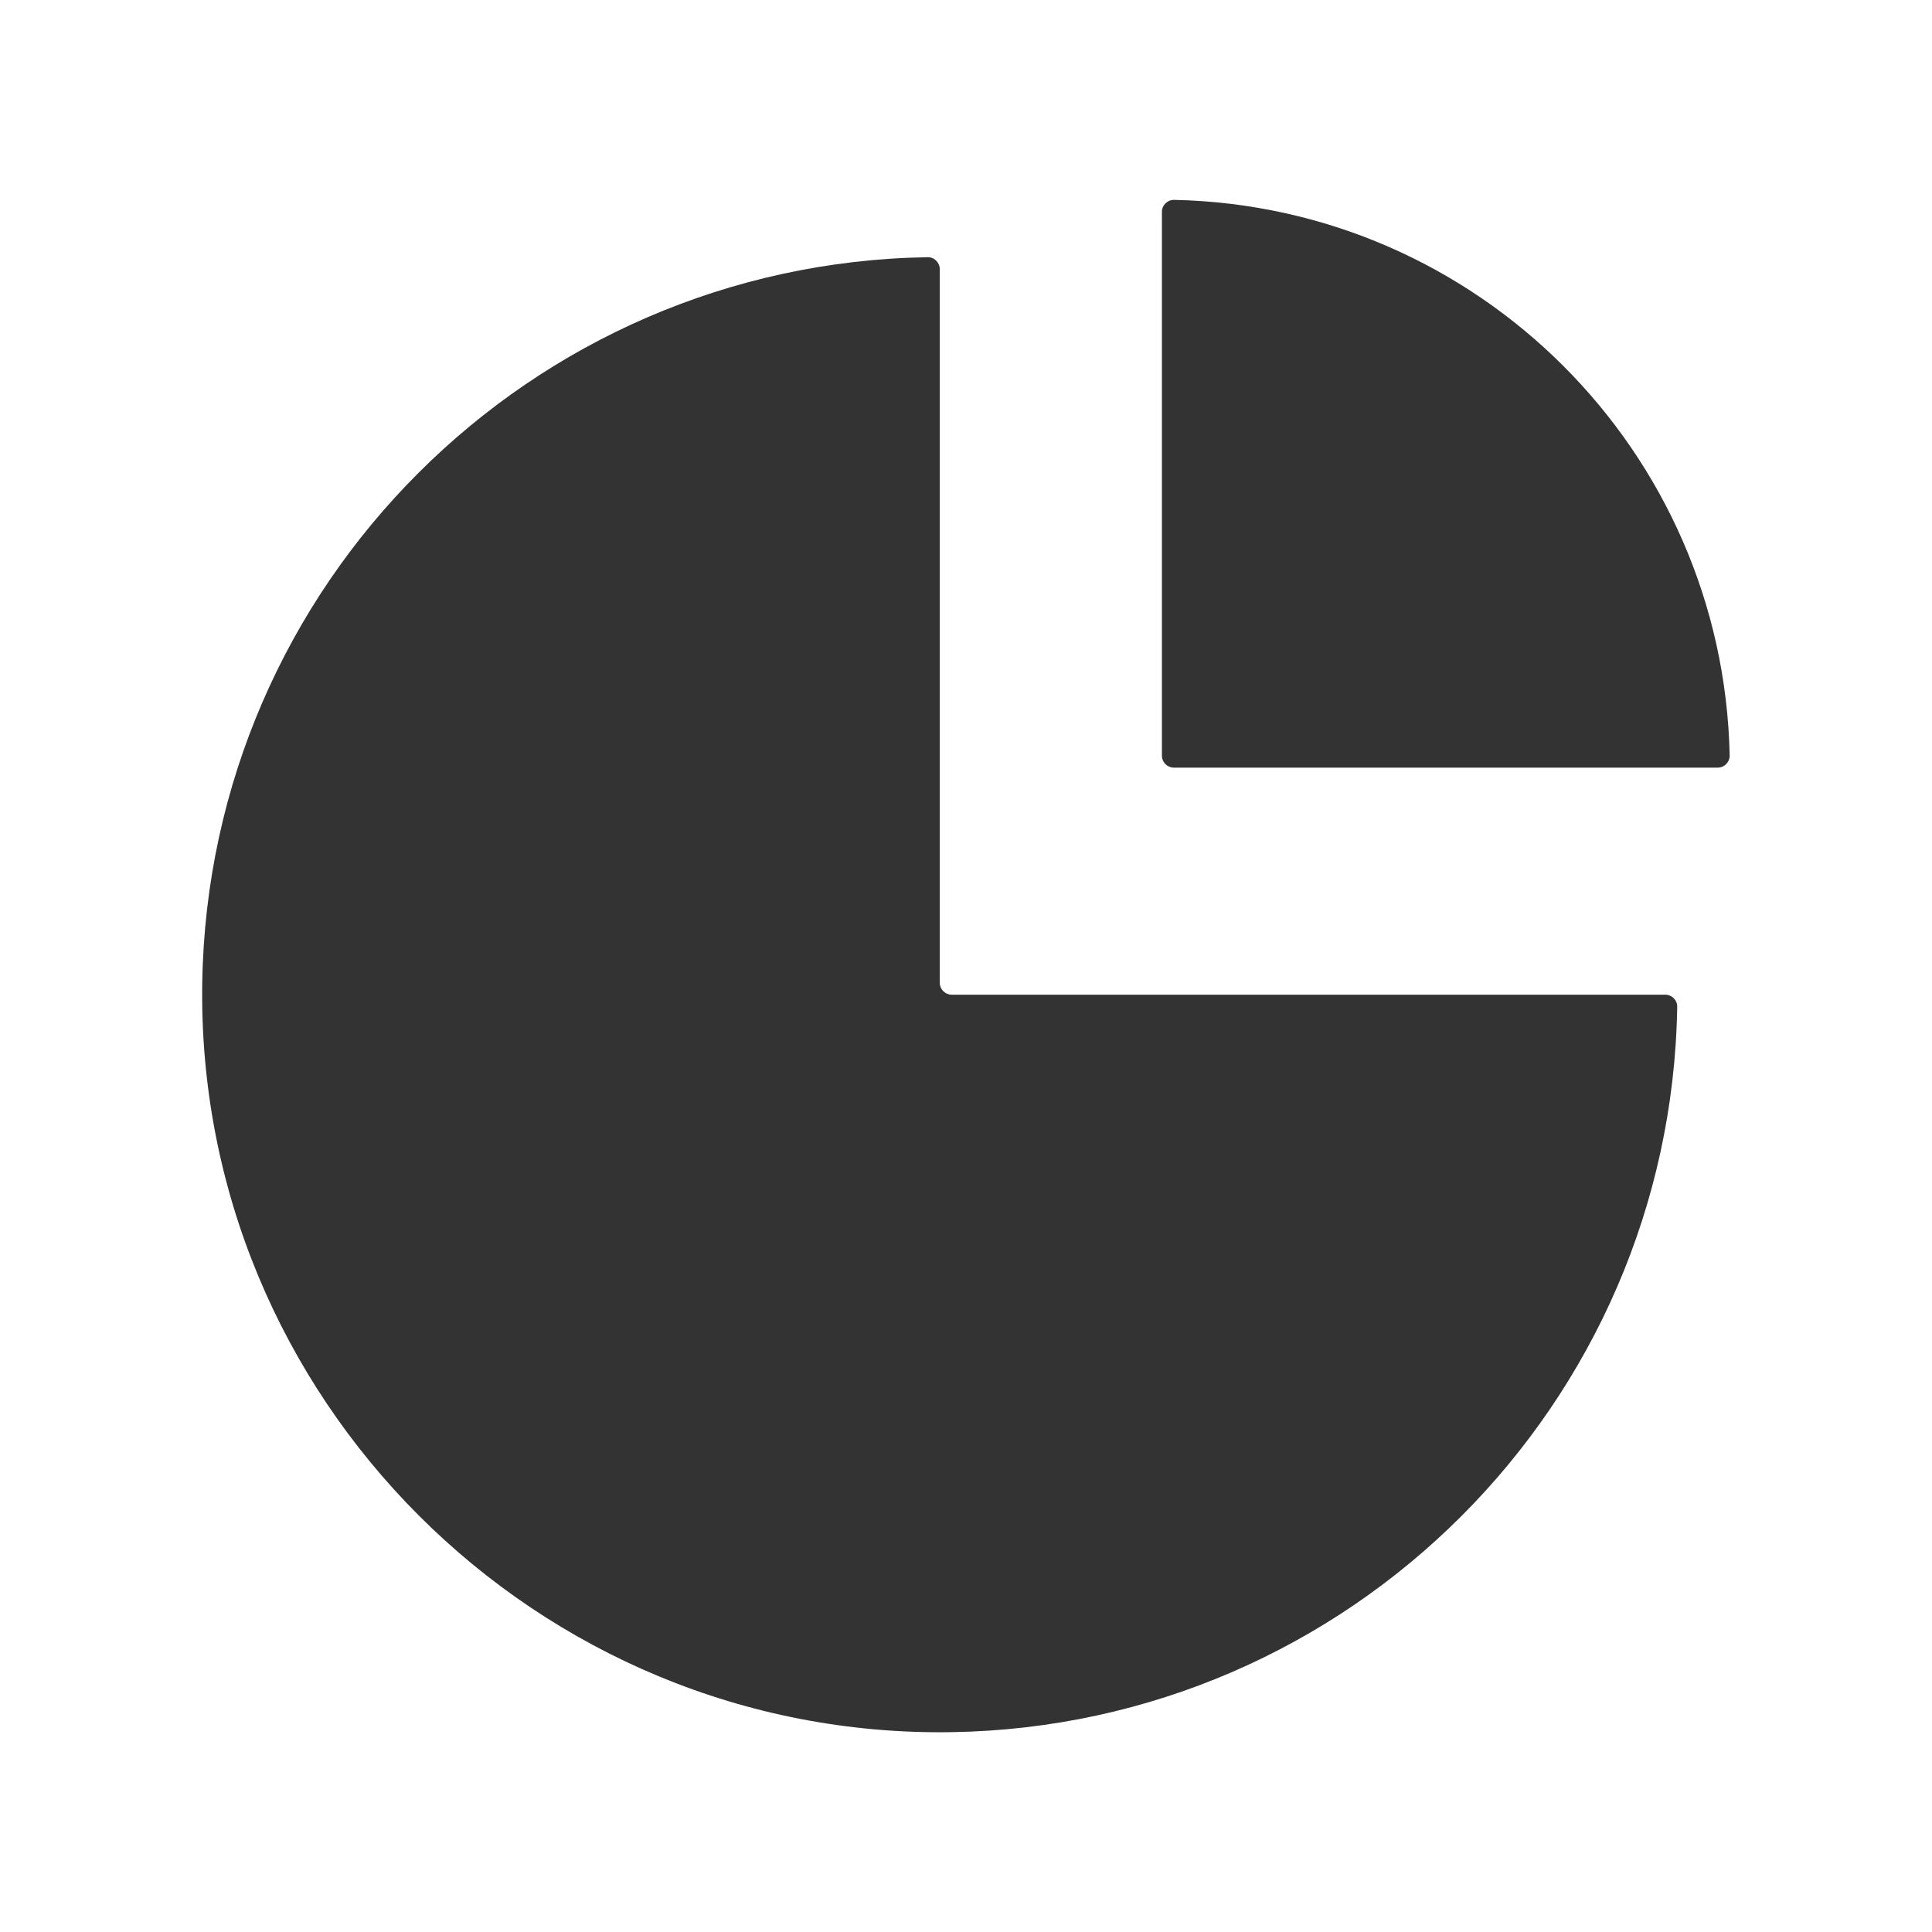
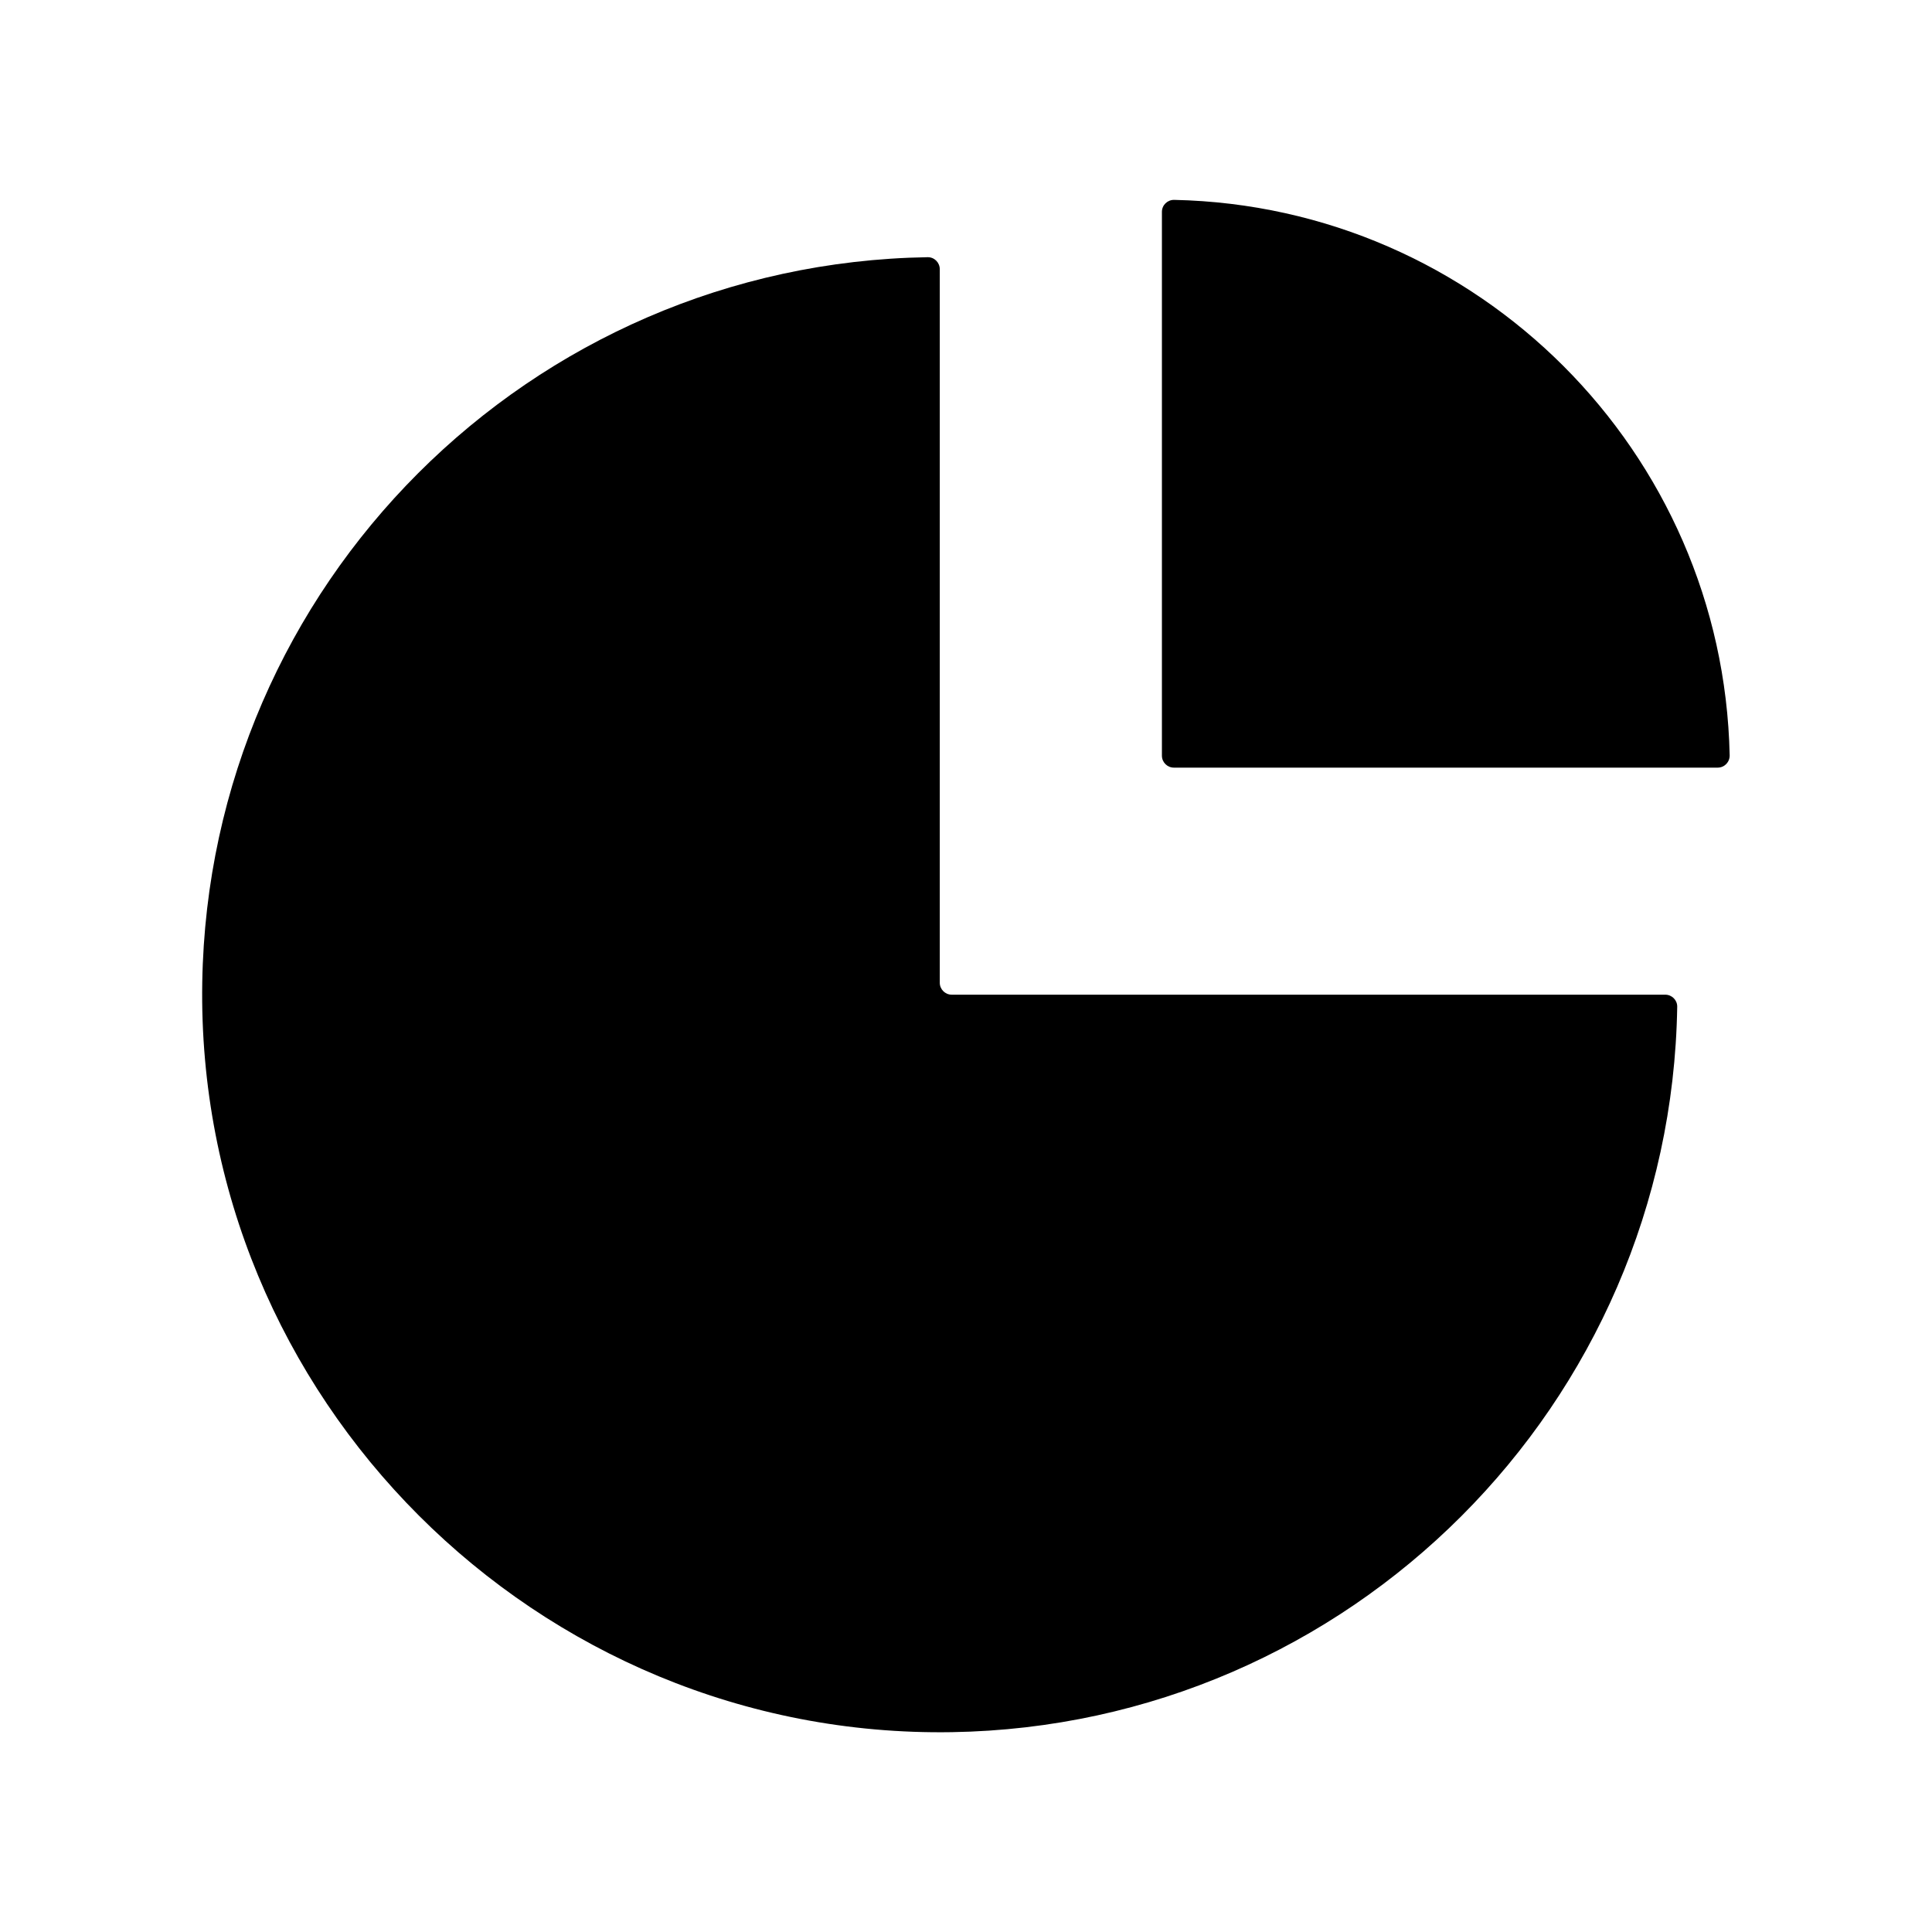
- <svg xmlns="http://www.w3.org/2000/svg" style="enable-background:new 0 0 512 512;" version="1.1" viewBox="0 0 512 512" xml:space="preserve">
-   <style type="text/css">
- 	.st0{fill:#333333;}
- 	.st1{fill:none;stroke:#333333;stroke-width:32;stroke-linecap:round;stroke-linejoin:round;stroke-miterlimit:10;}
- </style>
+ <svg viewBox="0 0 512 512">
  <g id="Layer_1" />
  <g id="Layer_2">
    <g>
      <g>
-         <path class="st0" d="M245.84,68.16c-105.4,1.69-190.53,86.82-192.24,192.22c-1.78,110.03,88.63,200.44,198.66,198.66     c105.4-1.7,190.53-86.83,192.22-192.24c0.03-1.76-1.41-3.2-3.18-3.2H252.22c-1.75,0-3.17-1.42-3.17-3.17V71.34     C249.05,69.58,247.61,68.13,245.84,68.16z" />
+         <path className="st0" d="M245.84,68.16c-105.4,1.69-190.53,86.82-192.24,192.22c-1.78,110.03,88.63,200.44,198.66,198.66     c105.4-1.7,190.53-86.83,192.22-192.24c0.03-1.76-1.41-3.2-3.18-3.2H252.22c-1.75,0-3.17-1.42-3.17-3.17V71.34     C249.05,69.58,247.61,68.13,245.84,68.16z" />
      </g>
      <g>
        <path class="st0" d="M307.92,56.14v144.12c0,1.75,1.42,3.17,3.17,3.17h144.12c1.79,0,3.21-1.48,3.17-3.27     c-1.72-80.52-66.67-145.48-147.19-147.19C309.4,52.93,307.92,54.35,307.92,56.14z" />
      </g>
    </g>
  </g>
</svg>
